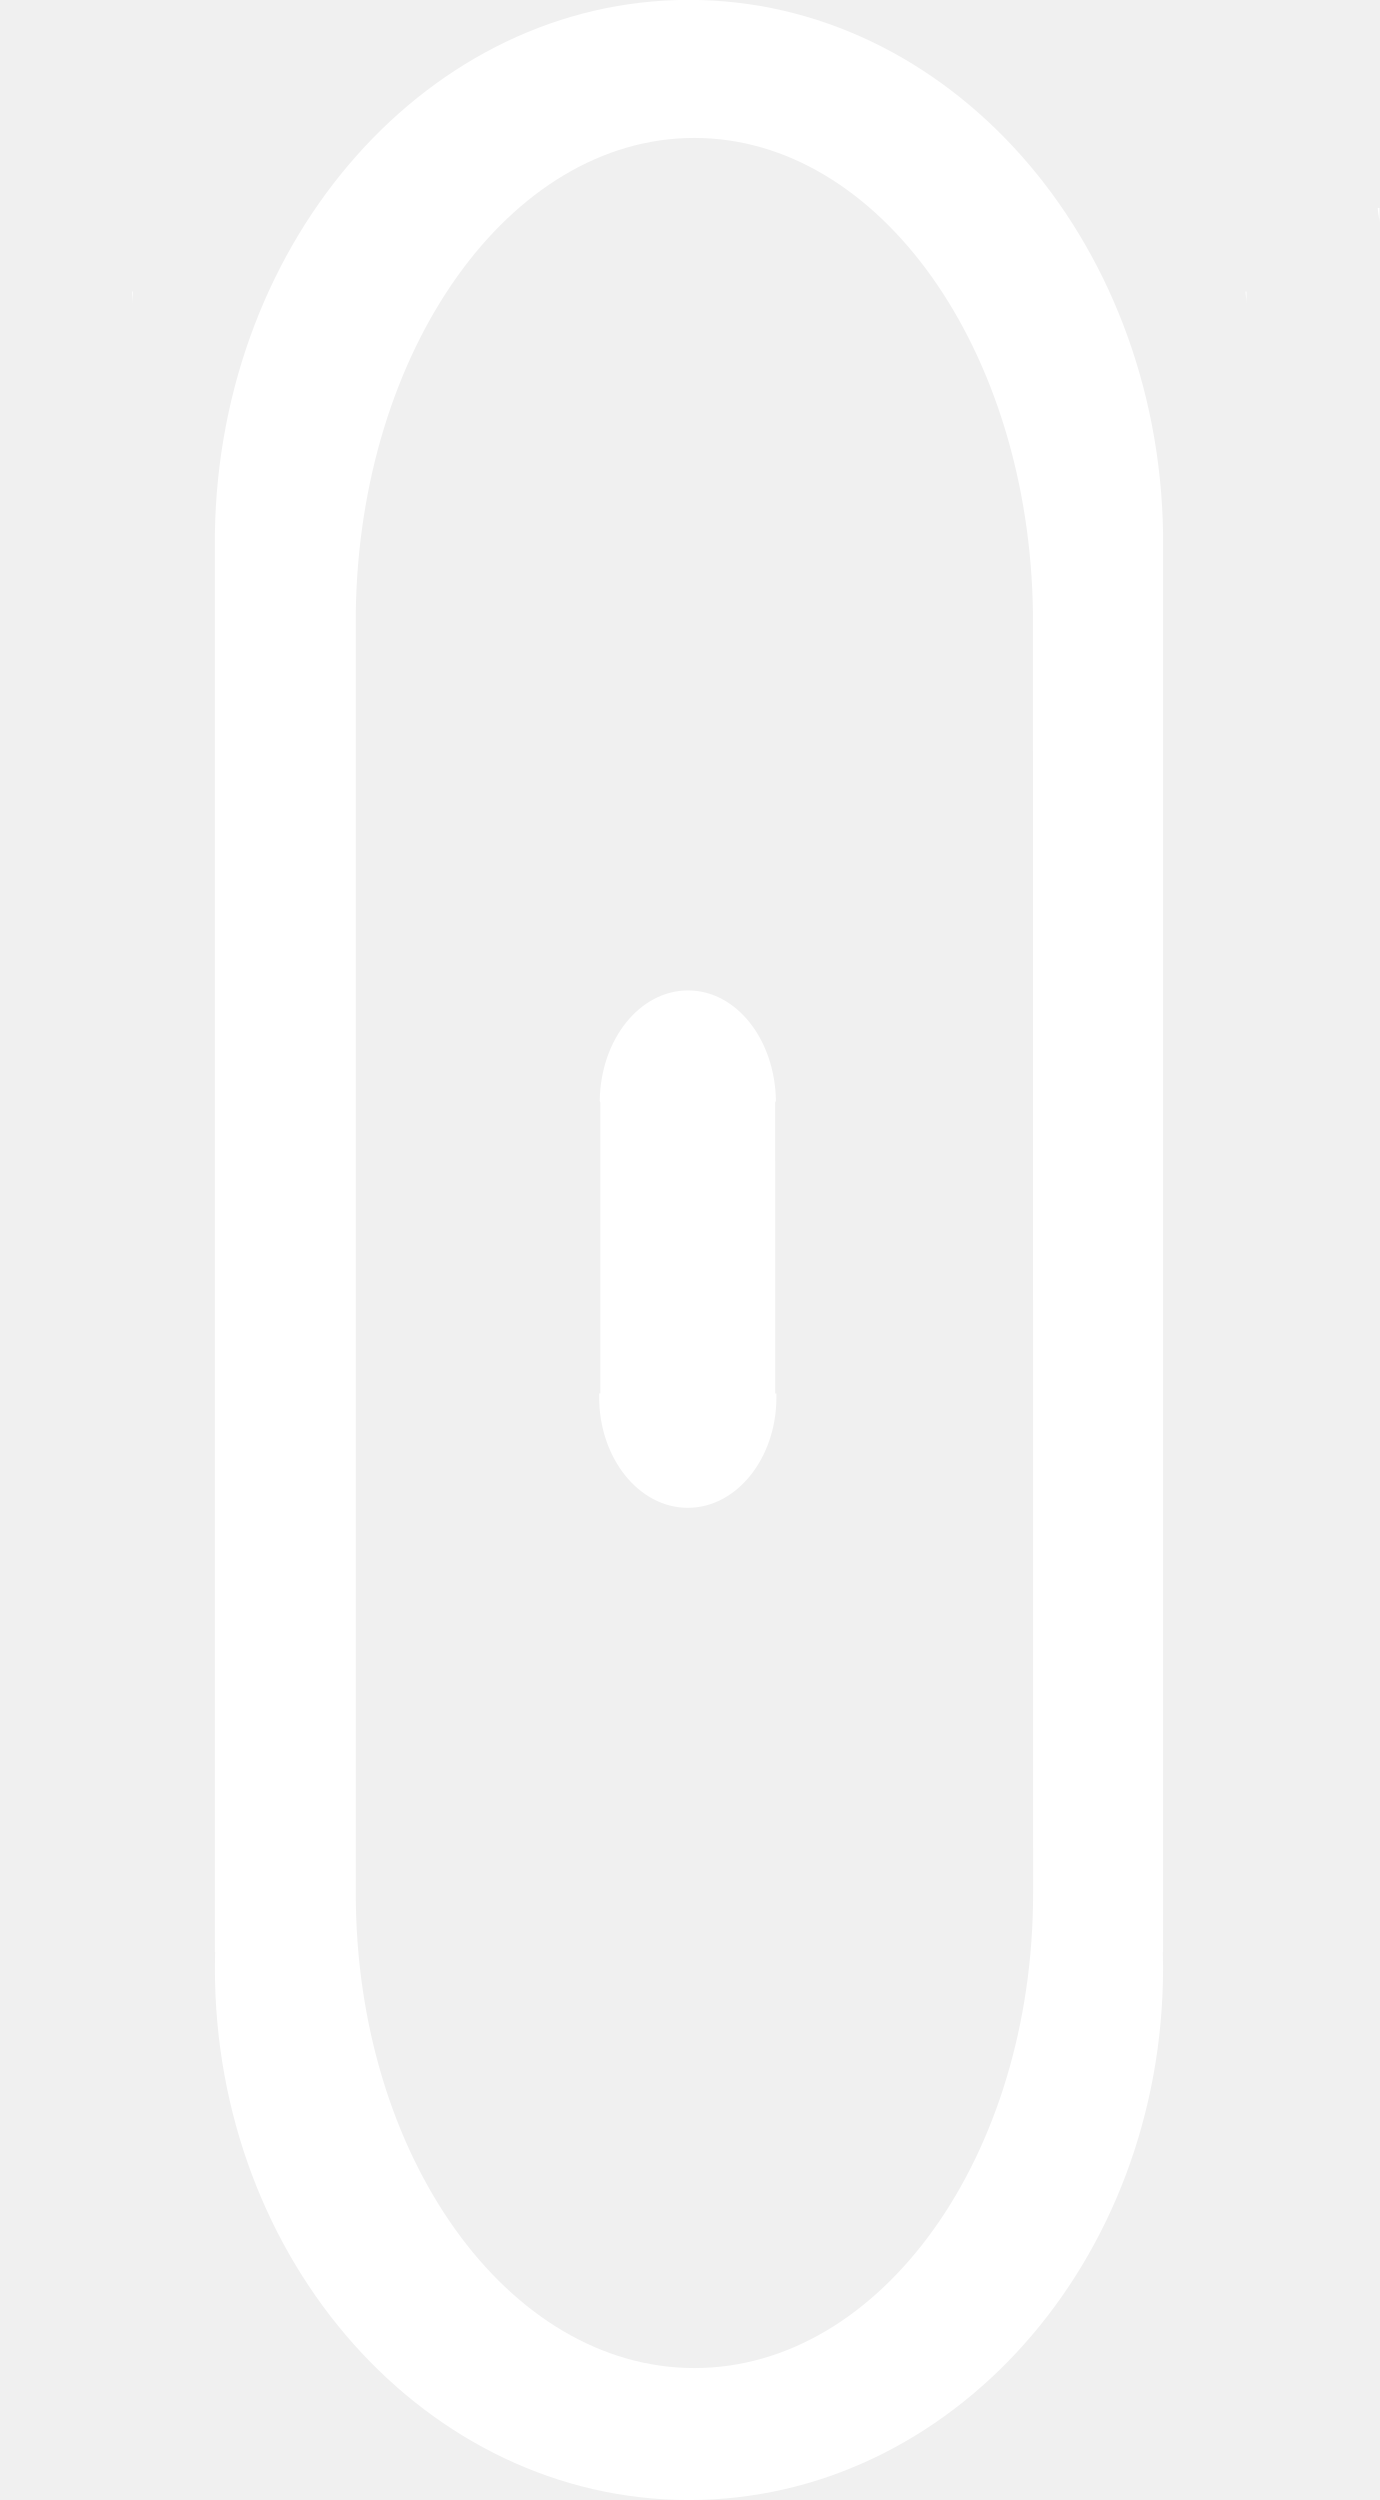
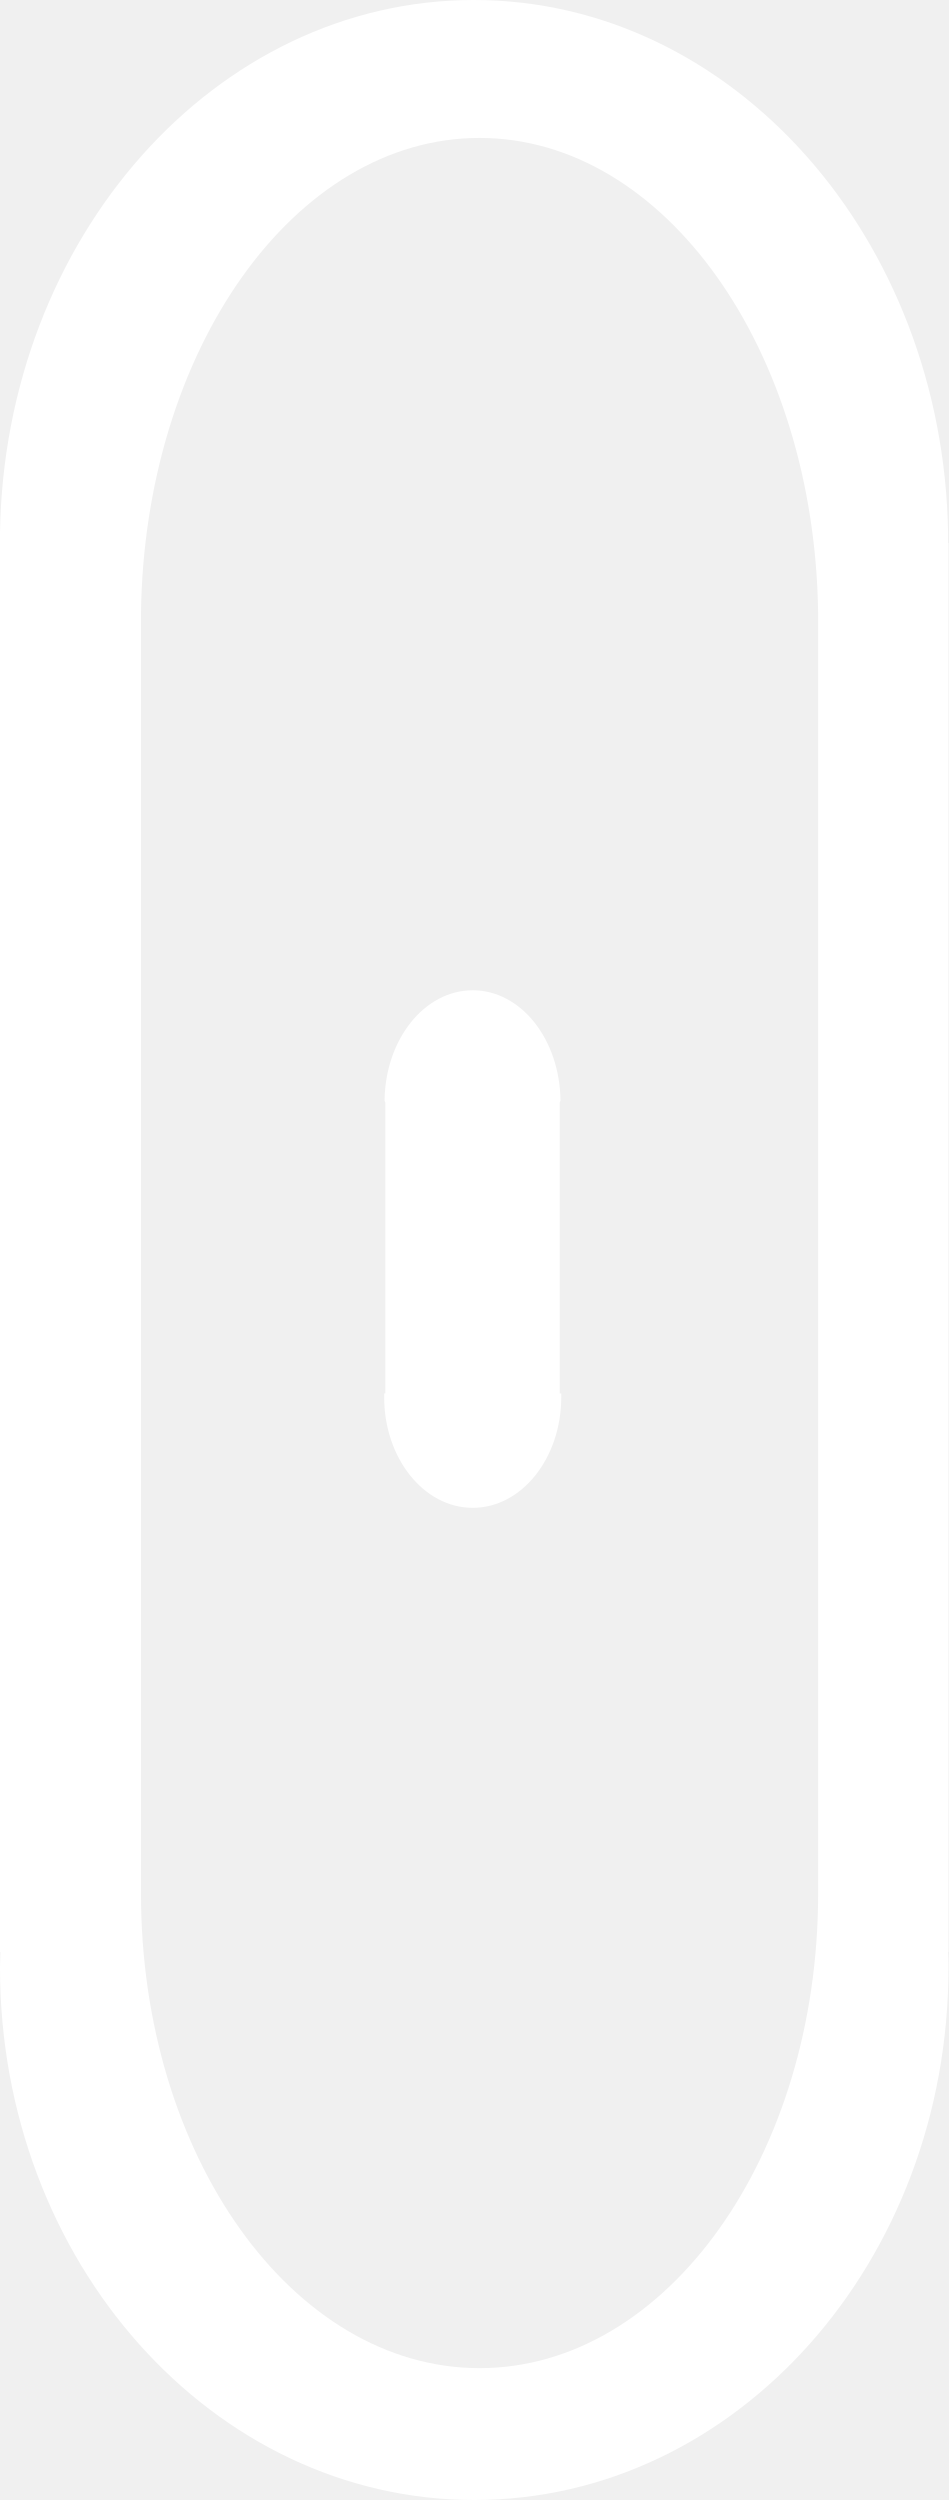
- <svg xmlns="http://www.w3.org/2000/svg" viewBox="0 0 363 657.87">
+ <svg xmlns="http://www.w3.org/2000/svg" viewBox="0 0 249.6 657.9">
  <defs>
    <style>.a{fill:#fff;}</style>
  </defs>
-   <path class="a" d="M325.57,157.9q0-1.33,0-2.66C324.31,77.56,268.93,15,200.8,15S77.3,77.56,76.06,155.24q0,1.33,0,2.66V528.73h.06q-.05,2.05-.06,4.12C76,610.2,131.9,672.91,200.8,672.91s124.77-62.7,124.77-140.05q0-2.06-.06-4.12h.06ZM301.64,513.82h0c0,1.26,0,2.53,0,3.8,0,71.18-45.15,128.89-100.83,128.89S100,588.81,100,517.62c0-1.27,0-2.54,0-3.8h0V172.55c0-.82,0-1.63,0-2.45,1-71.49,45.75-129,100.81-129s99.81,57.54,100.81,129c0,.82,0,1.63,0,2.45Z" transform="translate(-19.51 -15.03)" />
-   <path class="a" d="M312.53,164.57q0-1.29,0-2.58c-1.09-75.3-50-135.9-110.26-135.9S93.09,86.69,92,162q0,1.29,0,2.58V524h0q0,2,0,4c0,75,49.37,135.75,110.28,135.75S312.53,603,312.53,528q0-2,0-4h0Zm-21.16,345h0c0,1.22,0,2.45,0,3.68,0,69-39.9,124.93-89.12,124.93s-89.12-55.94-89.12-124.93c0-1.23,0-2.46,0-3.68h0V178.77c0-.79,0-1.58,0-2.37.88-69.3,40.44-125.07,89.1-125.07s88.22,55.77,89.1,125.07c0,.79,0,1.58,0,2.37Z" transform="translate(-19.51 -15.03)" />
-   <path class="a" d="M19.51,69.74h0q0,1.93,0,3.87Z" transform="translate(-19.51 -15.03)" />
-   <path class="a" d="M382.51,69.74v3.87c0-1.29-.43-2.58-.45-3.87Z" transform="translate(-19.51 -15.03)" />
-   <path class="a" d="M54.32,91.74c0,1,.19,2,.19,3.16V91.74Z" transform="translate(-19.51 -15.03)" />
-   <path class="a" d="M347.51,91.74V94.9c0-1.19-.21-2.16-.23-3.16Z" transform="translate(-19.51 -15.03)" />
-   <path class="a" d="M223.51,381.74h.31c0,1,0,.7,0,1,0,16-10.44,29.07-23.32,29.07s-23.32-13.08-23.32-29.1c0-.29,0,0,0-1h.31V305.21c0-.18-.16-.37-.16-.55.23-16.09,10.5-29,23.24-29s22.88,12.95,23.12,29c0,.18-.2.37-.2.55Z" transform="translate(-19.51 -15.03)" />
-   <path class="a" d="M200.51,343.38h0q0,.36,0,.72Z" transform="translate(-19.51 -15.03)" />
-   <path class="a" d="M200.52,343.38v.72q0-.36,0-.72Z" transform="translate(-19.51 -15.03)" />
+   <path class="a" d="M325.6,157.9v-2.7C324.3,77.6,268.9,15,200.8,15S77.3,77.6,76.1,155.2V528.7h.1c0,1.4-.1,2.7-.1,4.1,0,77.3,55.9,140.1,124.8,140.1s124.8-62.7,124.8-140.1c0-1.4,0-2.8-.1-4.1h.1V157.9Zm-24,355.9h0v3.8c0,71.2-45.1,128.9-100.8,128.9S100,588.8,100,517.6v-3.8h0V170.1c1-71.5,45.8-129,100.8-129s99.8,57.5,100.8,129V513.8Z" transform="translate(-76.1 -15)" />
+   <path class="a" d="M312.5,164.6V162c-1.1-75.3-50-135.9-110.3-135.9S93.1,86.7,92,162V524h0v4c0,75,49.4,135.8,110.3,135.8S312.5,603,312.5,528v-4h0Zm-21.1,345h0v3.7c0,69-39.9,124.9-89.1,124.9s-89.1-55.9-89.1-124.9v-3.7h0V176.4c.9-69.3,40.4-125.1,89.1-125.1s88.2,55.8,89.1,125.1V509.6Z" transform="translate(-76.1 -15)" />
+   <path class="a" d="M223.5,381.7h.3v1c0,16-10.4,29.1-23.3,29.1s-23.3-13.1-23.3-29.1v-1h.3V305.2c0-.2-.2-.4-.2-.6.2-16.1,10.5-29,23.2-29s22.9,12.9,23.1,29c0,.2-.2.4-.2.6v76.5Z" transform="translate(-76.1 -15)" />
+   <path class="a" d="M200.5,343.4h0v0Z" transform="translate(-76.1 -15)" />
+   <path class="a" d="M200.5,343.4v0Z" transform="translate(-76.1 -15)" />
</svg>
